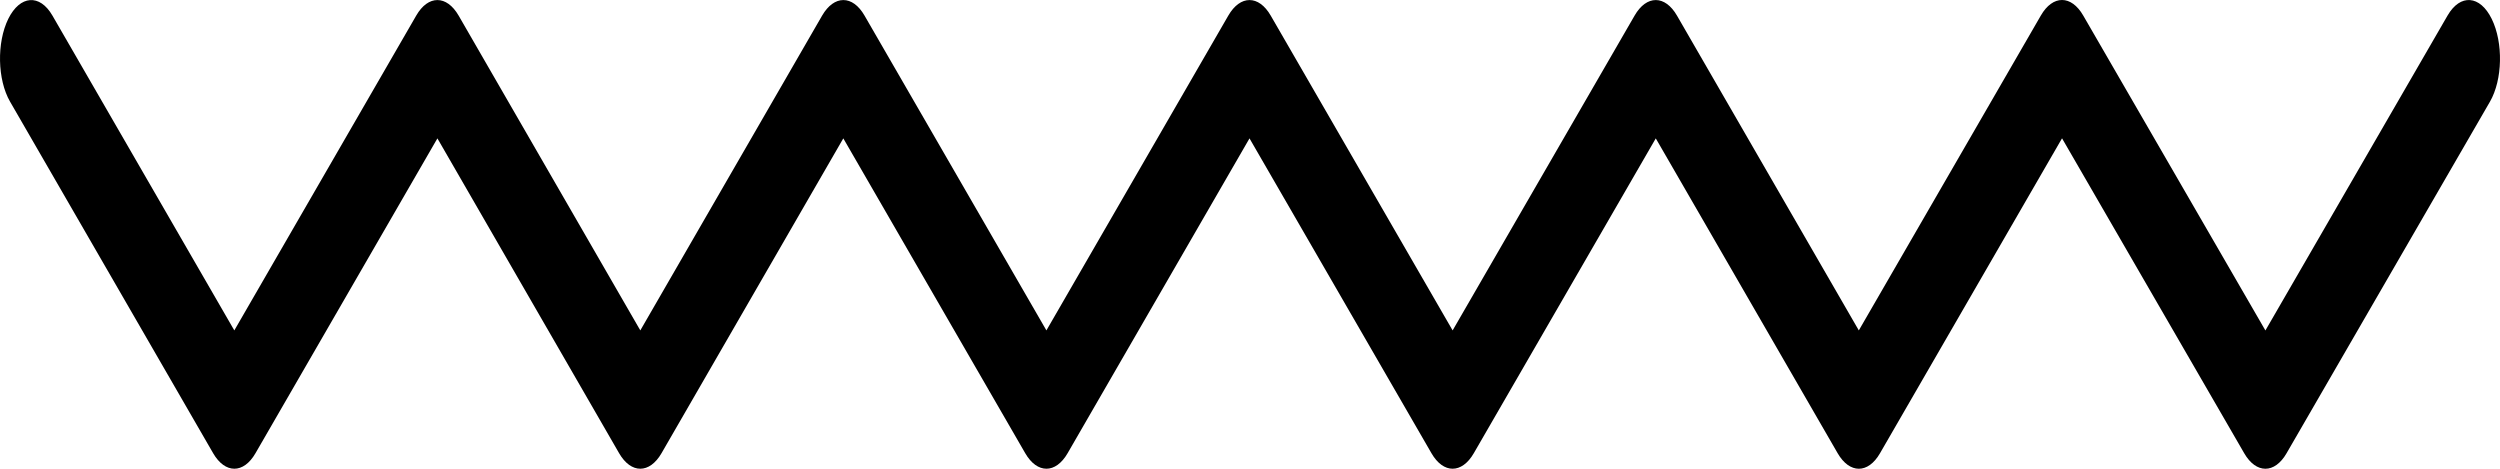
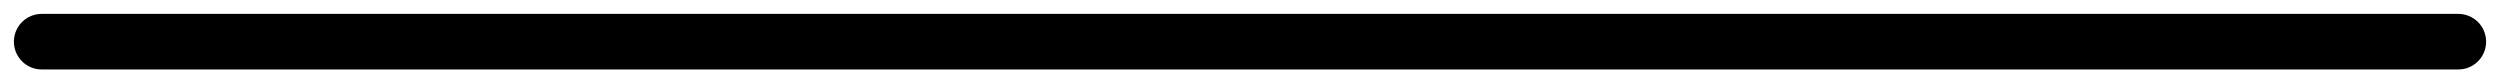
- <svg xmlns="http://www.w3.org/2000/svg" width="80px" height="15px" viewBox="0 0 80 15" version="1.1">
-   <g fill="#000000" fill-rule="nonzero">
-     <path d="M78.322,0.497 L72.493,10.575 L66.663,0.497 C66.28,-0.166 65.689,-0.166 65.307,0.497 L59.482,10.573 L53.663,0.499 C53.281,-0.162 52.69,-0.166 52.307,0.499 L46.484,10.573 L40.663,0.499 C40.28,-0.164 39.689,-0.164 39.306,0.499 L33.485,10.573 L27.665,0.499 C27.282,-0.166 26.691,-0.162 26.308,0.499 L20.49,10.573 L14.676,0.499 C14.293,-0.162 13.702,-0.166 13.319,0.499 L7.498,10.573 L1.678,0.499 C1.272,-0.204 0.64,-0.153 0.265,0.603 C-0.109,1.365 -0.084,2.551 0.322,3.253 L6.82,14.502 C7.203,15.163 7.793,15.167 8.176,14.502 L13.997,4.428 L19.811,14.502 C20.194,15.165 20.785,15.165 21.169,14.502 L26.986,4.428 L32.807,14.502 C33.19,15.165 33.781,15.165 34.164,14.502 L39.984,4.428 L45.806,14.502 C46.188,15.165 46.779,15.165 47.162,14.502 L52.985,4.428 L58.804,14.502 C59.186,15.163 59.777,15.168 60.16,14.504 L65.985,4.426 L71.815,14.504 C72.006,14.835 72.25,15 72.493,15 C72.736,15 72.979,14.835 73.17,14.504 L79.678,3.255 C80.084,2.551 80.109,1.367 79.735,0.605 C79.361,-0.157 78.728,-0.204 78.322,0.497 Z" id="Path" />
+ <svg xmlns="http://www.w3.org/2000/svg" width="90px" height="3px" viewBox="0 0 90 3" version="1.1">
+   <g id="Page-1" stroke="none" stroke-width="1" fill="none" fill-rule="evenodd" stroke-linecap="round">
+     <g id="Constellation-Canvas" transform="translate(-43, -7586)" stroke="#000000" stroke-width="2">
+       <g id="Relationships" transform="translate(0, 7452)">
+         <g id="Lego" transform="translate(44.5, 135)">
+           <line x1="-3.01841885e-16" y1="0.5" x2="87" y2="0.5" id="Line-2" />
+         </g>
+       </g>
+     </g>
  </g>
</svg>
